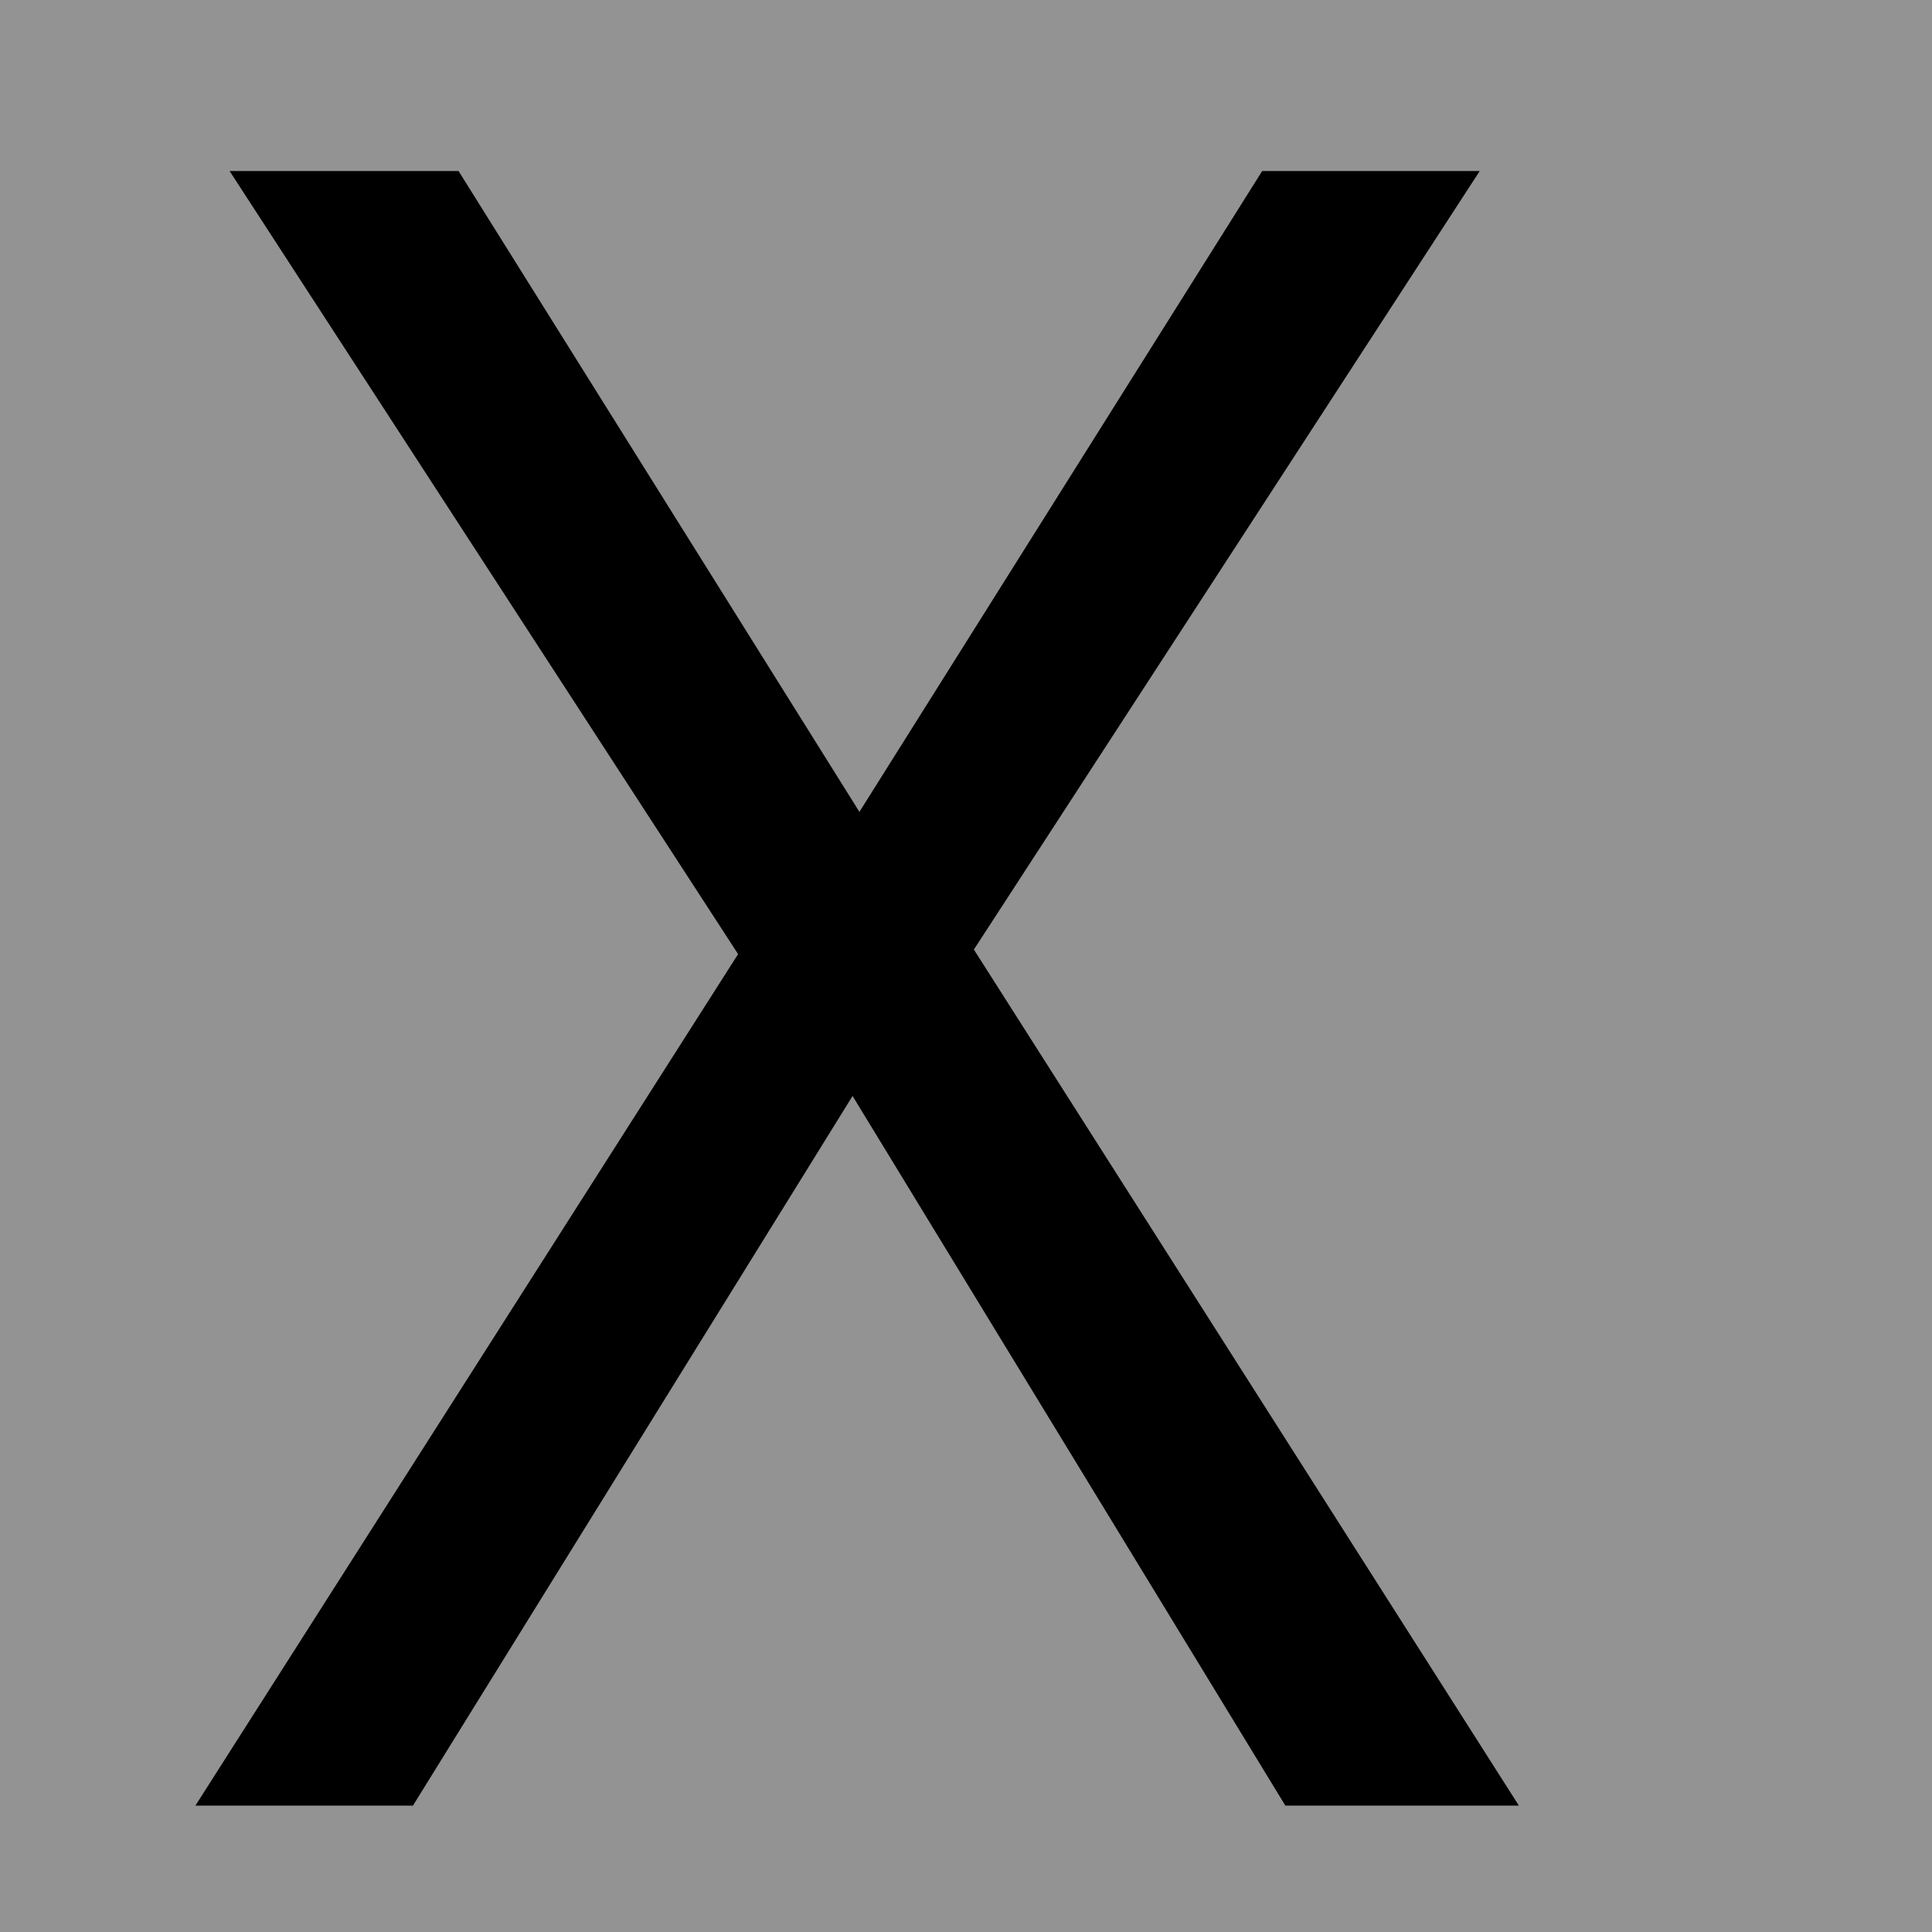
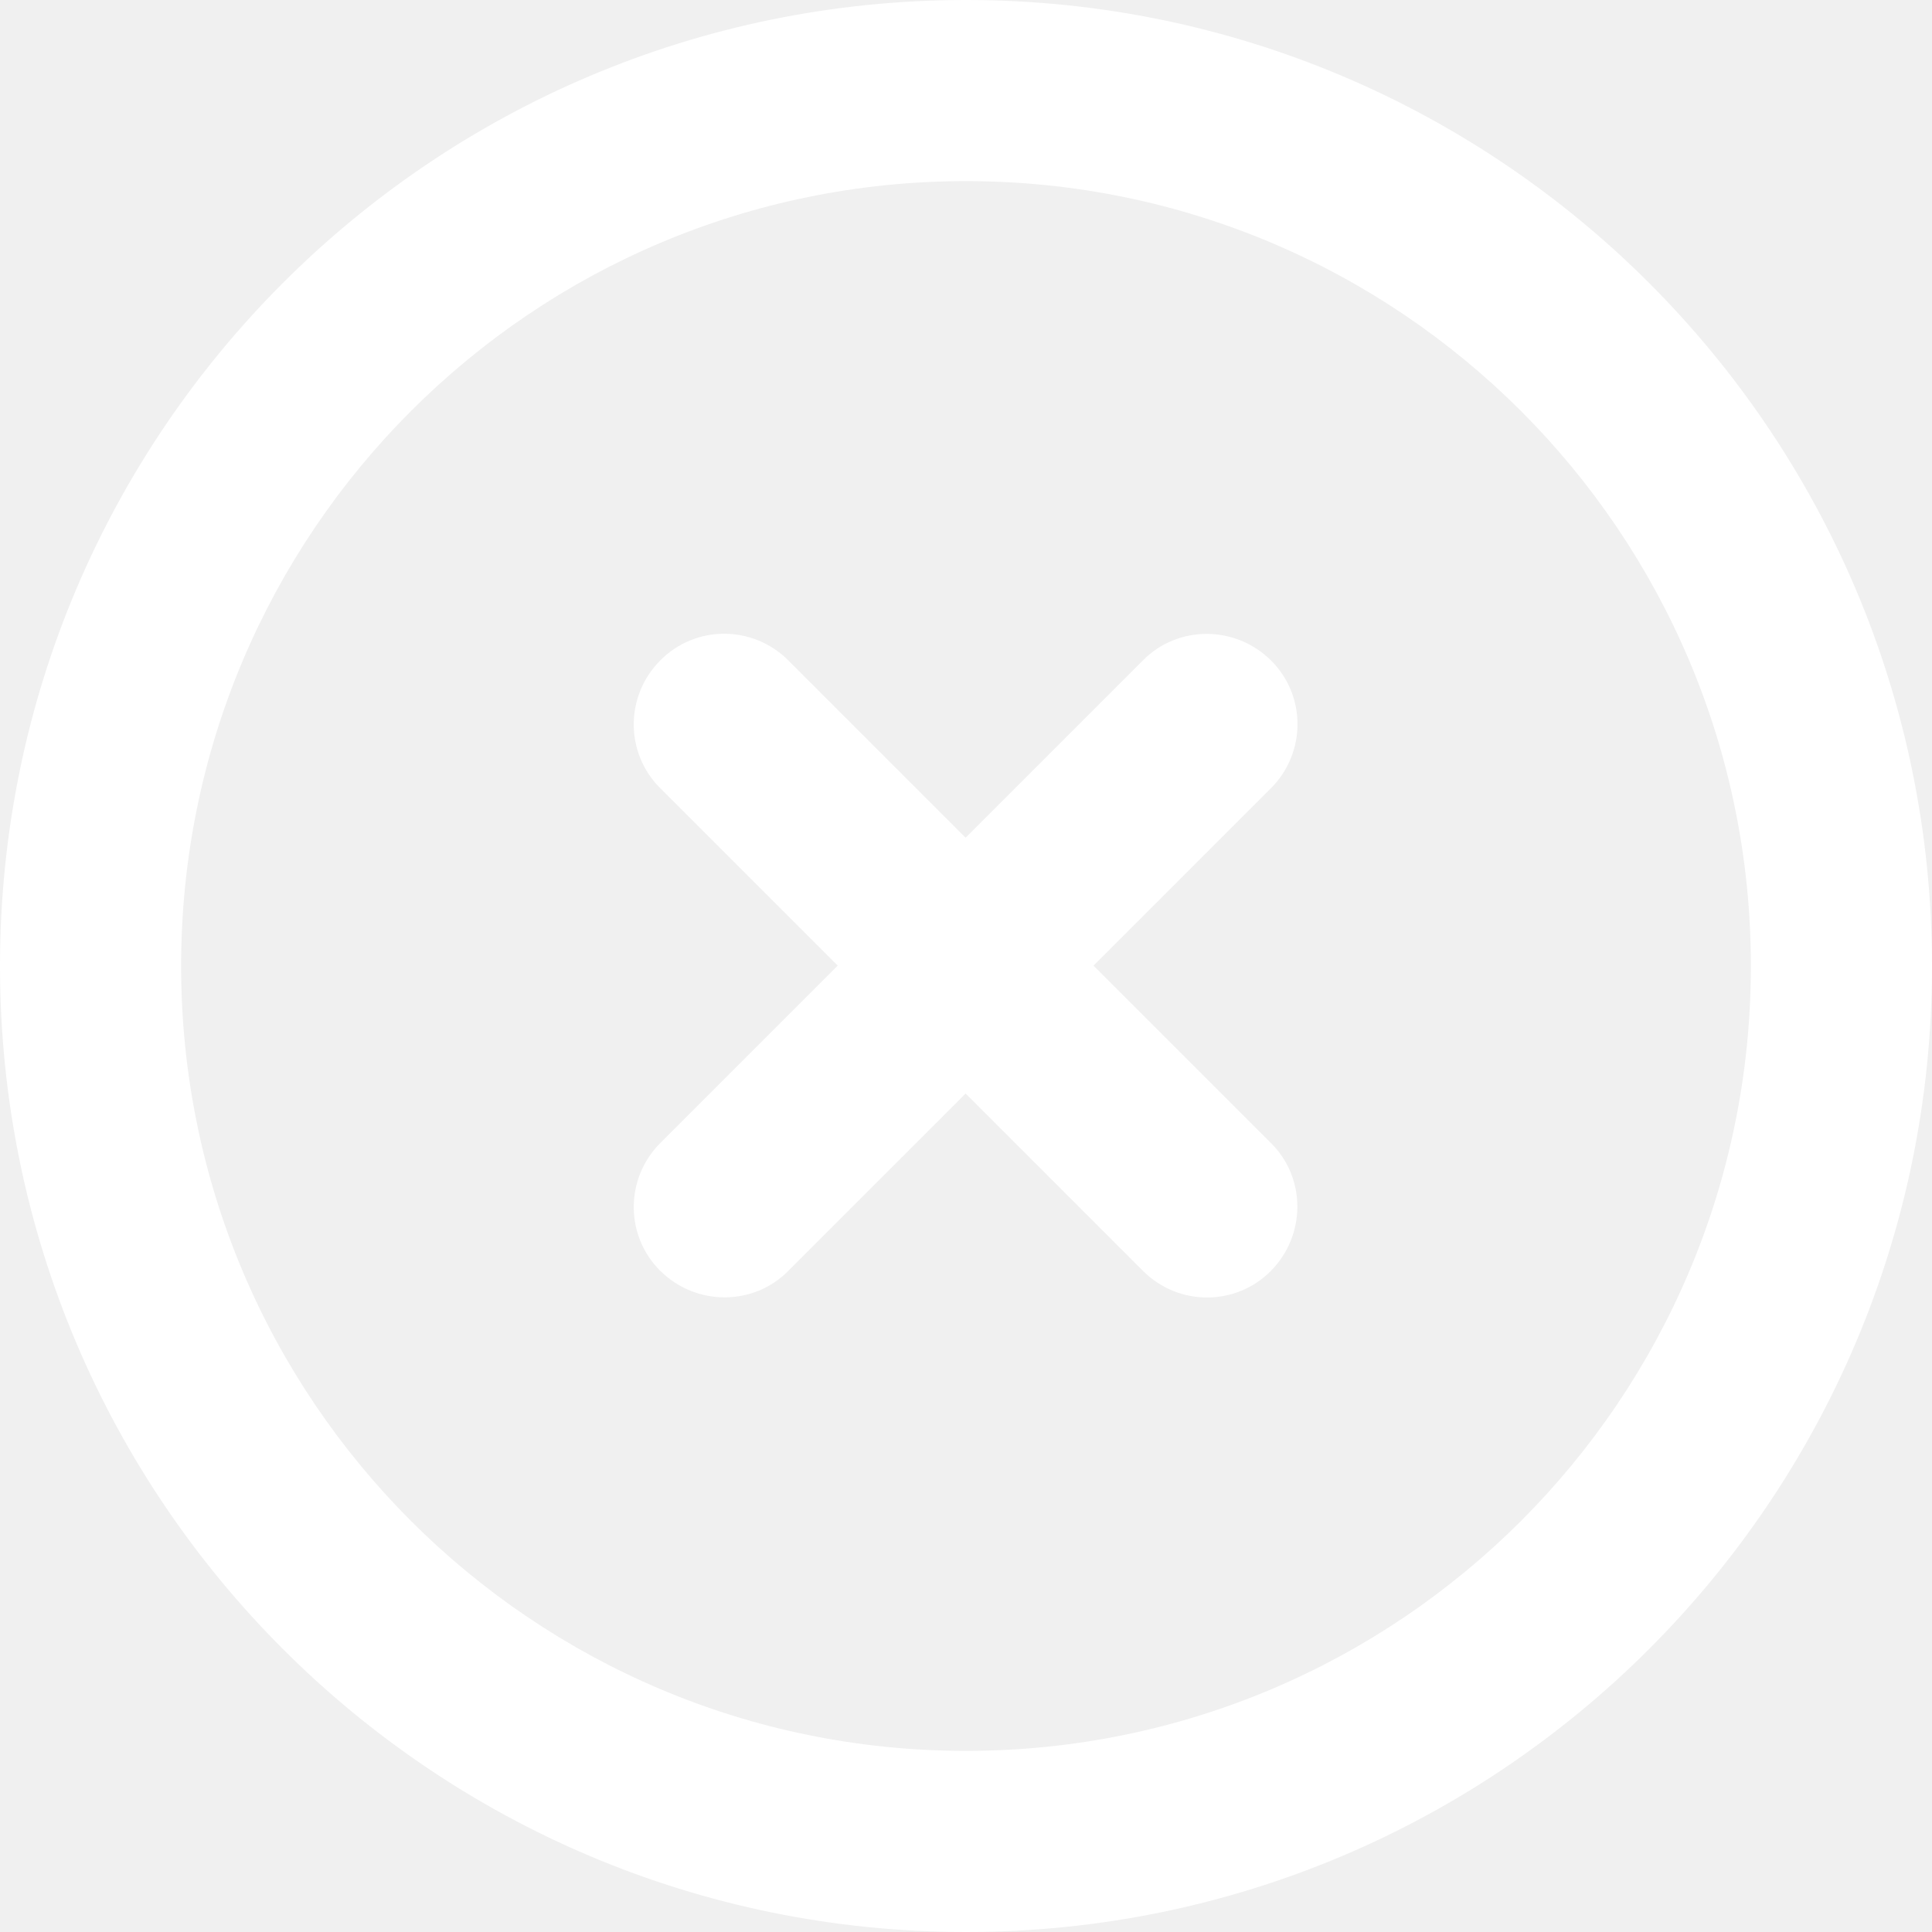
- <svg xmlns="http://www.w3.org/2000/svg" width="300" height="300" viewBox="0 0 79.375 79.375" version="1.1" id="svg8">
-   <defs id="defs2" />
-   <g id="layer1" transform="translate(0,-217.625)">
-     <rect style="opacity:1;fill:#1a1a1a;fill-opacity:0.431;fill-rule:nonzero;stroke:none;stroke-width:0.865;stroke-linecap:round;stroke-linejoin:round;stroke-miterlimit:4;stroke-dasharray:none;stroke-dashoffset:0;stroke-opacity:1;paint-order:normal" id="rect817" width="79.375" height="79.375" x="0" y="217.625" />
-     <text xml:space="preserve" style="font-style:normal;font-weight:normal;font-size:94.068px;line-height:1.25;font-family:sans-serif;letter-spacing:0px;word-spacing:0px;fill:#000000;fill-opacity:1;stroke:none;stroke-width:2.352" x="7.653" y="291.809" id="text816">
-       <tspan id="tspan814" x="7.653" y="291.809" style="stroke-width:2.352">X</tspan>
-     </text>
-   </g>
+ <svg xmlns="http://www.w3.org/2000/svg" viewBox="0 0 512 512">
+   <path fill="#ffffff" d="M256 48a208 208 0 1 1 0 416 208 208 0 1 1 0-416zm0 464A256 256 0 1 0 256 0a256 256 0 1 0 0 512zM175 175c-9.4 9.4-9.4 24.6 0 33.9l47 47-47 47c-9.4 9.4-9.4 24.6 0 33.9s24.6 9.4 33.9 0l47-47 47 47c9.4 9.4 24.6 9.4 33.9 0s9.4-24.6 0-33.9l-47-47 47-47c9.4-9.4 9.4-24.6 0-33.9s-24.6-9.4-33.9 0l-47 47-47-47c-9.4-9.4-24.6-9.4-33.9 0z" />
</svg>
